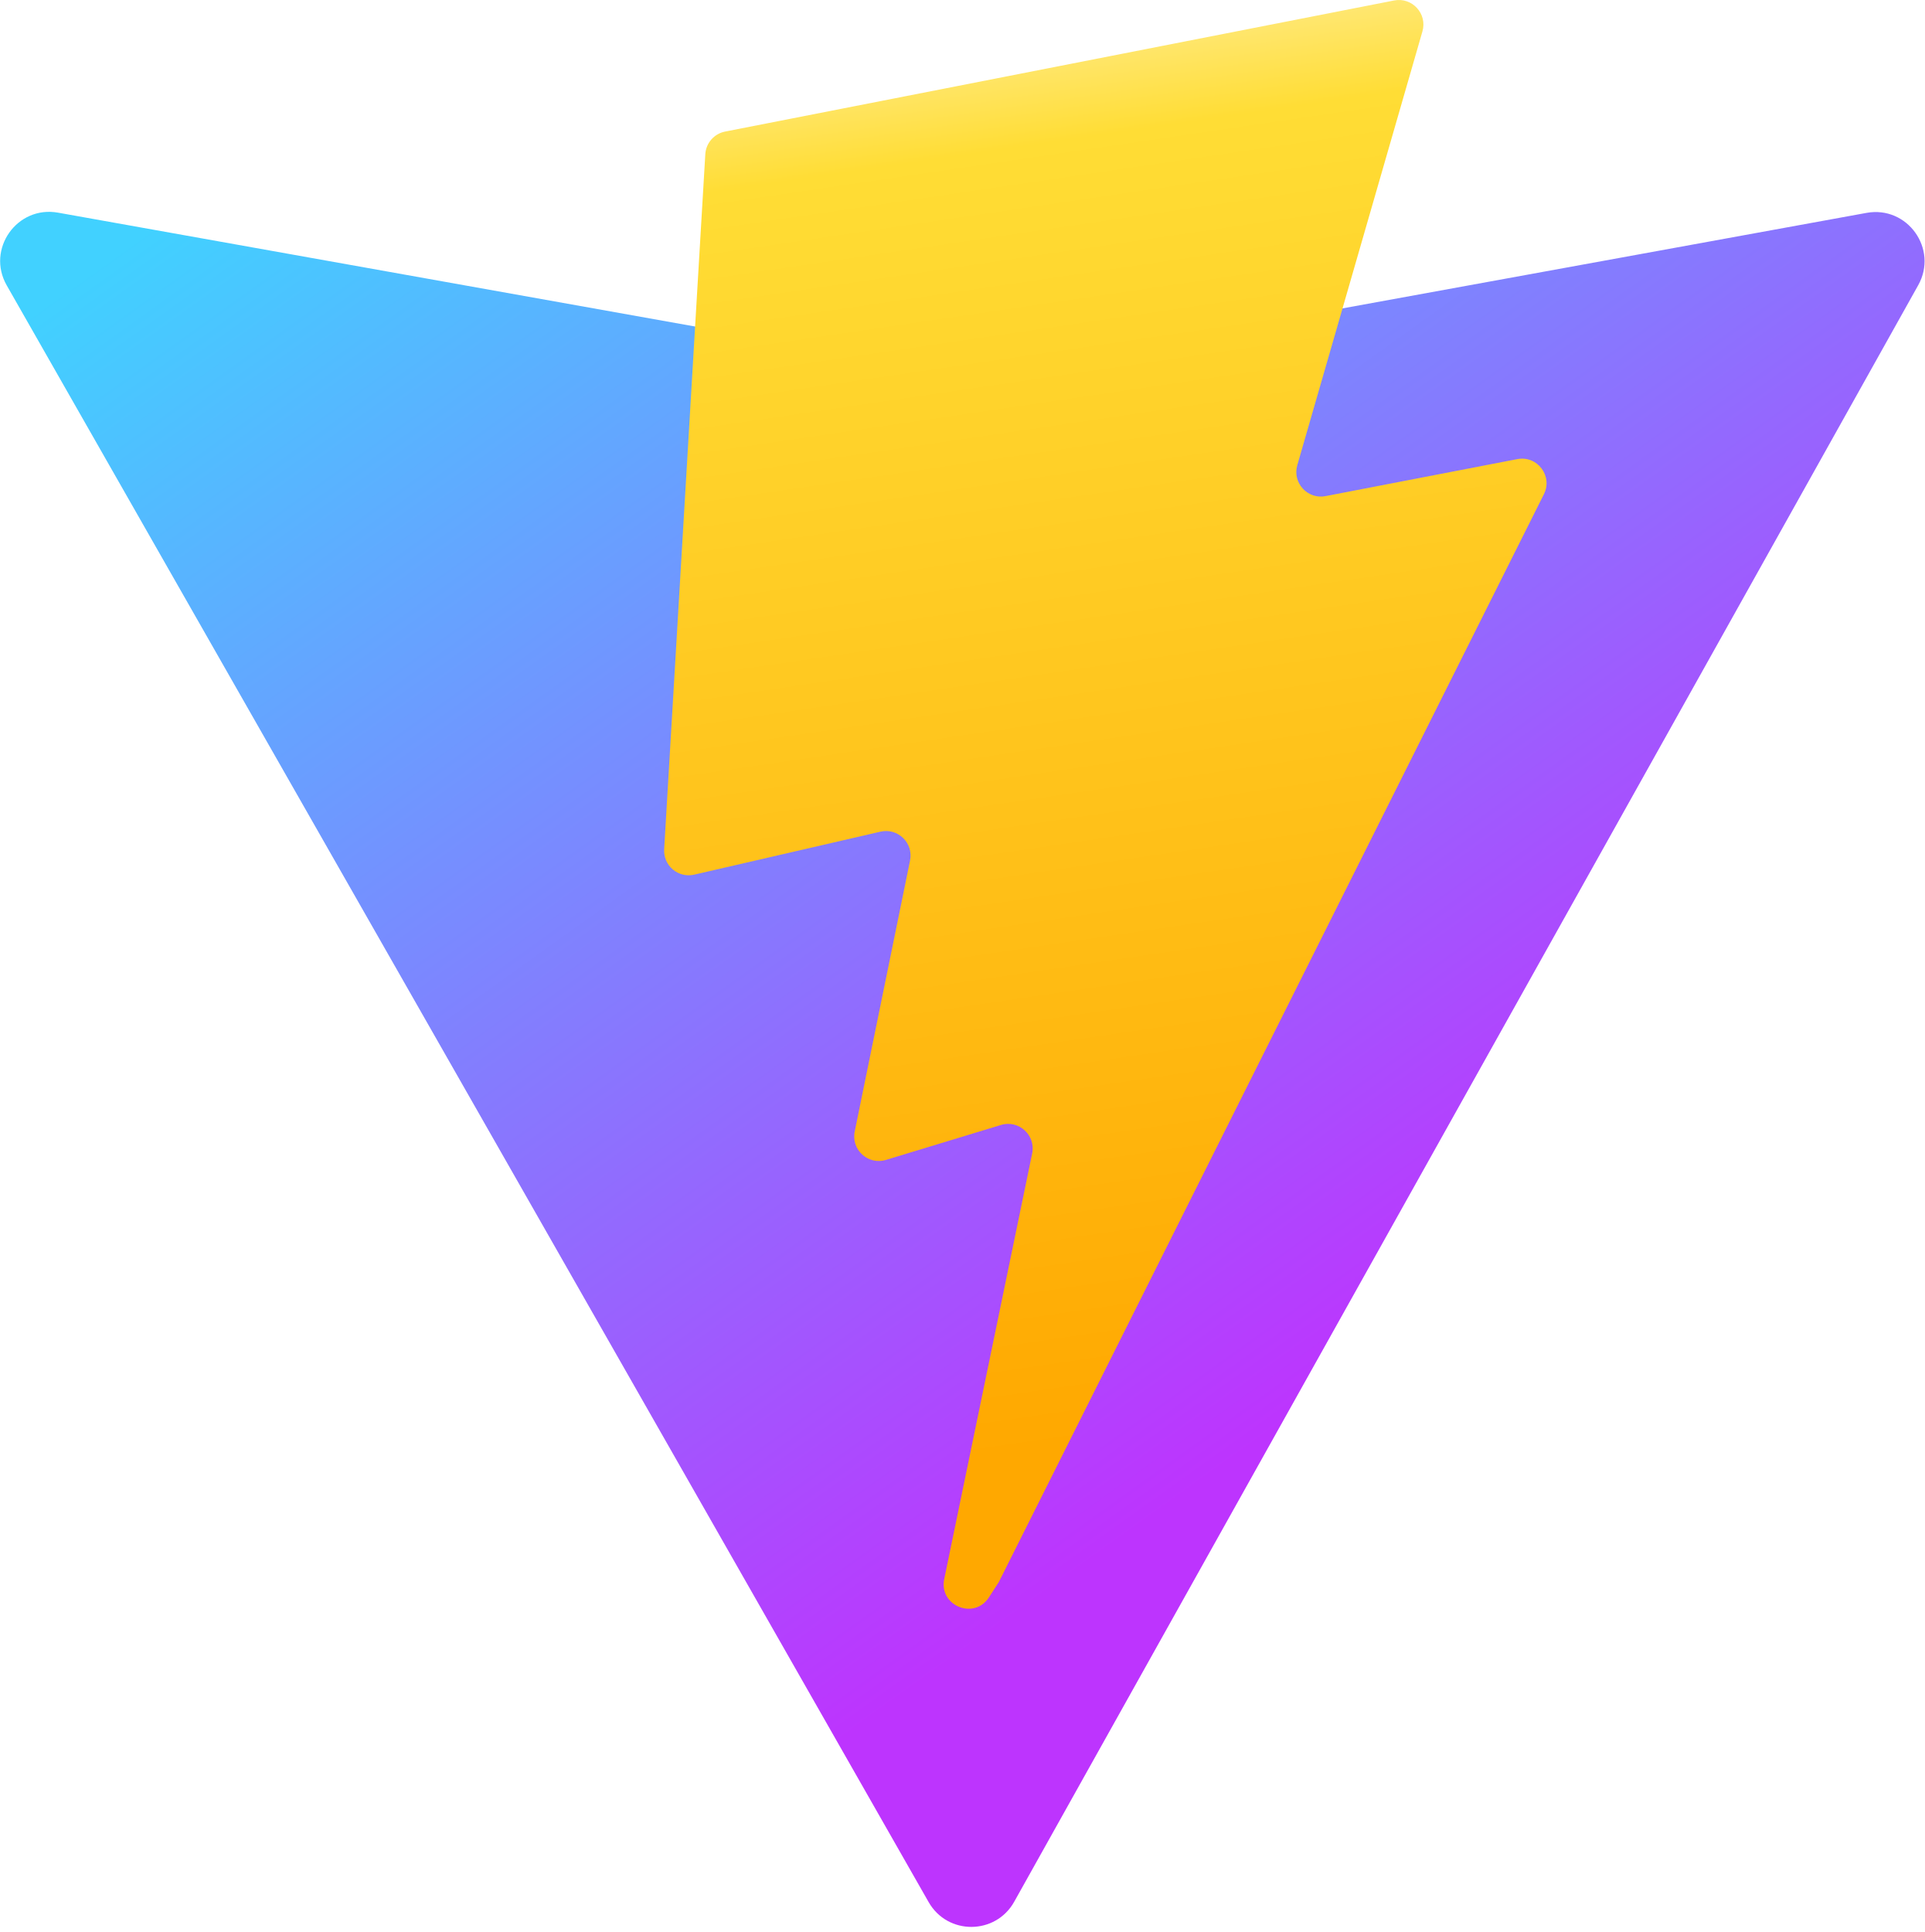
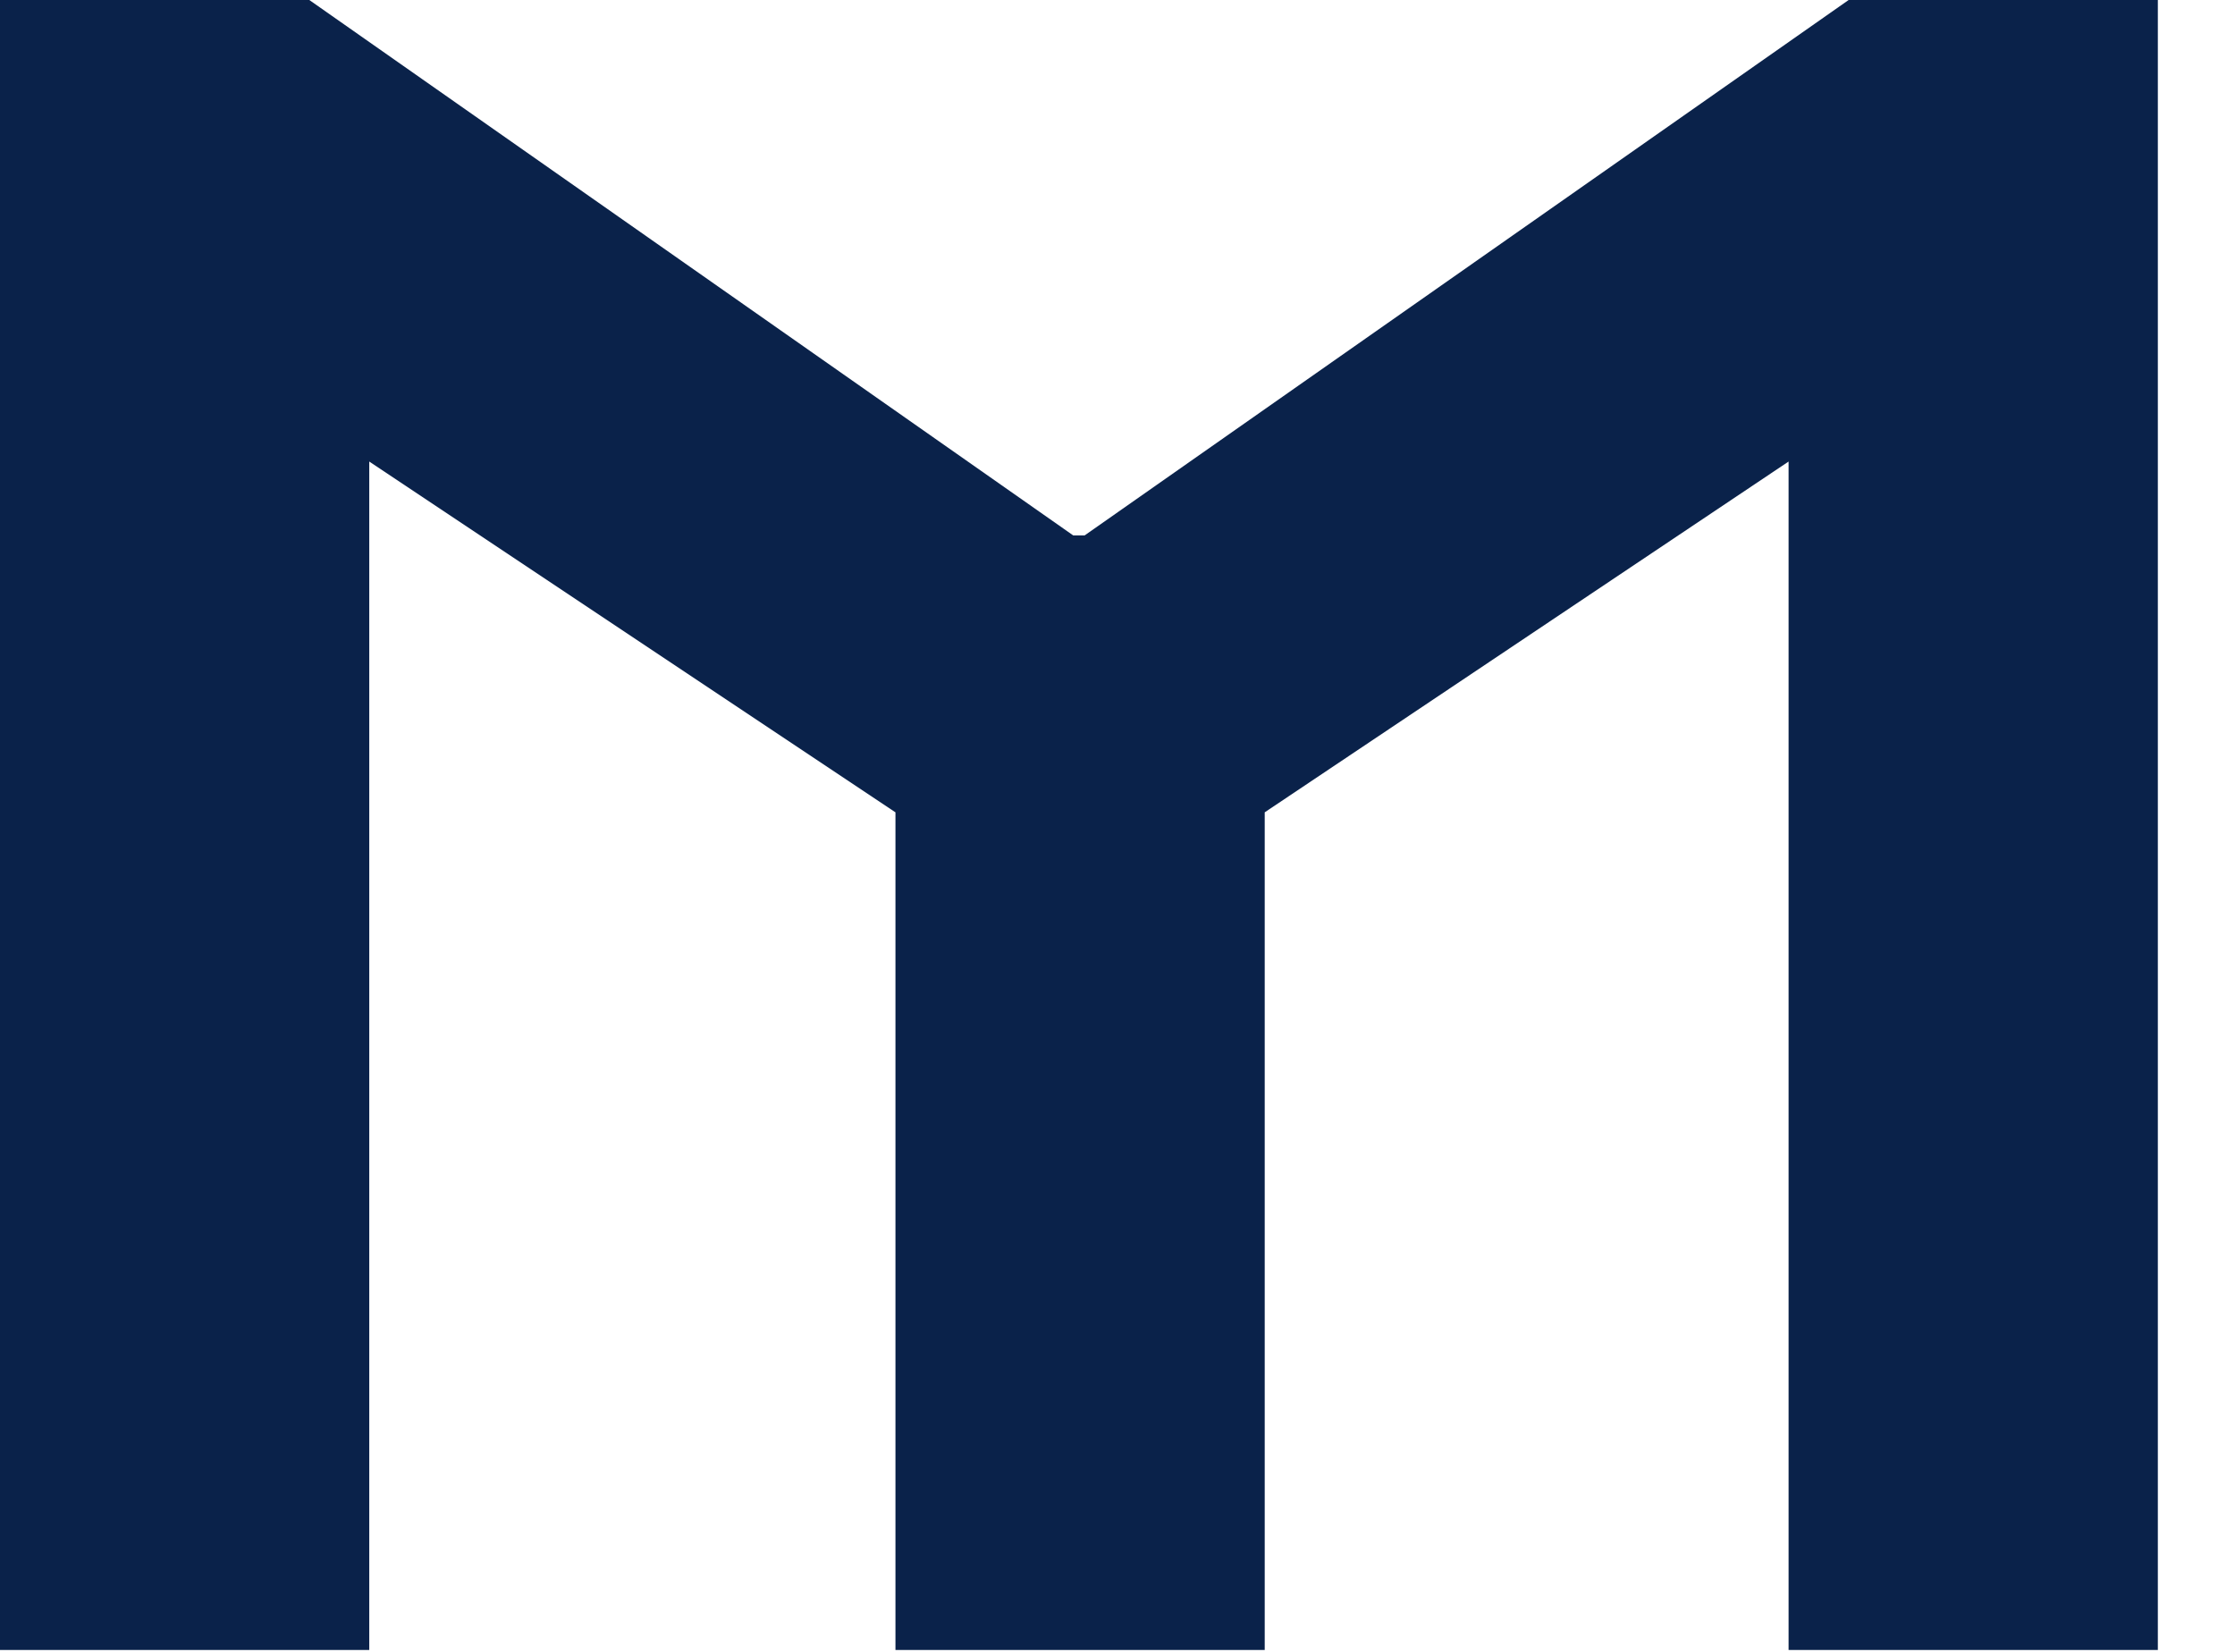
- <svg xmlns="http://www.w3.org/2000/svg" aria-hidden="true" role="img" class="iconify iconify--logos" width="31.88" height="32" preserveAspectRatio="xMidYMid meet" viewBox="0 0 256 257">
-   <defs>
-     <linearGradient id="IconifyId1813088fe1fbc01fb466" x1="-.828%" x2="57.636%" y1="7.652%" y2="78.411%">
-       <stop offset="0%" stop-color="#41D1FF" />
-       <stop offset="100%" stop-color="#BD34FE" />
-     </linearGradient>
-     <linearGradient id="IconifyId1813088fe1fbc01fb467" x1="43.376%" x2="50.316%" y1="2.242%" y2="89.03%">
-       <stop offset="0%" stop-color="#FFEA83" />
-       <stop offset="8.333%" stop-color="#FFDD35" />
-       <stop offset="100%" stop-color="#FFA800" />
-     </linearGradient>
-   </defs>
-   <path fill="url(#IconifyId1813088fe1fbc01fb466)" d="M255.153 37.938L134.897 252.976c-2.483 4.44-8.862 4.466-11.382.048L.875 37.958c-2.746-4.814 1.371-10.646 6.827-9.67l120.385 21.517a6.537 6.537 0 0 0 2.322-.004l117.867-21.483c5.438-.991 9.574 4.796 6.877 9.62Z" />
-   <path fill="url(#IconifyId1813088fe1fbc01fb467)" d="M185.432.063L96.44 17.501a3.268 3.268 0 0 0-2.634 3.014l-5.474 92.456a3.268 3.268 0 0 0 3.997 3.378l24.777-5.718c2.318-.535 4.413 1.507 3.936 3.838l-7.361 36.047c-.495 2.426 1.782 4.5 4.151 3.78l15.304-4.649c2.372-.72 4.652 1.36 4.15 3.788l-11.698 56.621c-.732 3.542 3.979 5.473 5.943 2.437l1.313-2.028l72.516-144.72c1.215-2.423-.88-5.186-3.54-4.672l-25.505 4.922c-2.396.462-4.435-1.77-3.759-4.114l16.646-57.705c.677-2.35-1.37-4.583-3.769-4.113Z" />
+ <svg xmlns="http://www.w3.org/2000/svg" width="23" height="17" viewBox="0 0 23 17" fill="none">
+   <path d="M0 16.981V0H3.183L11.044 5.51H11.162L19.024 0H22.206V16.981H18.406V4.75L13.015 8.36V16.981H9.215V8.36L3.8 4.75V16.981H0Z" fill="#0A224A" />
</svg>
